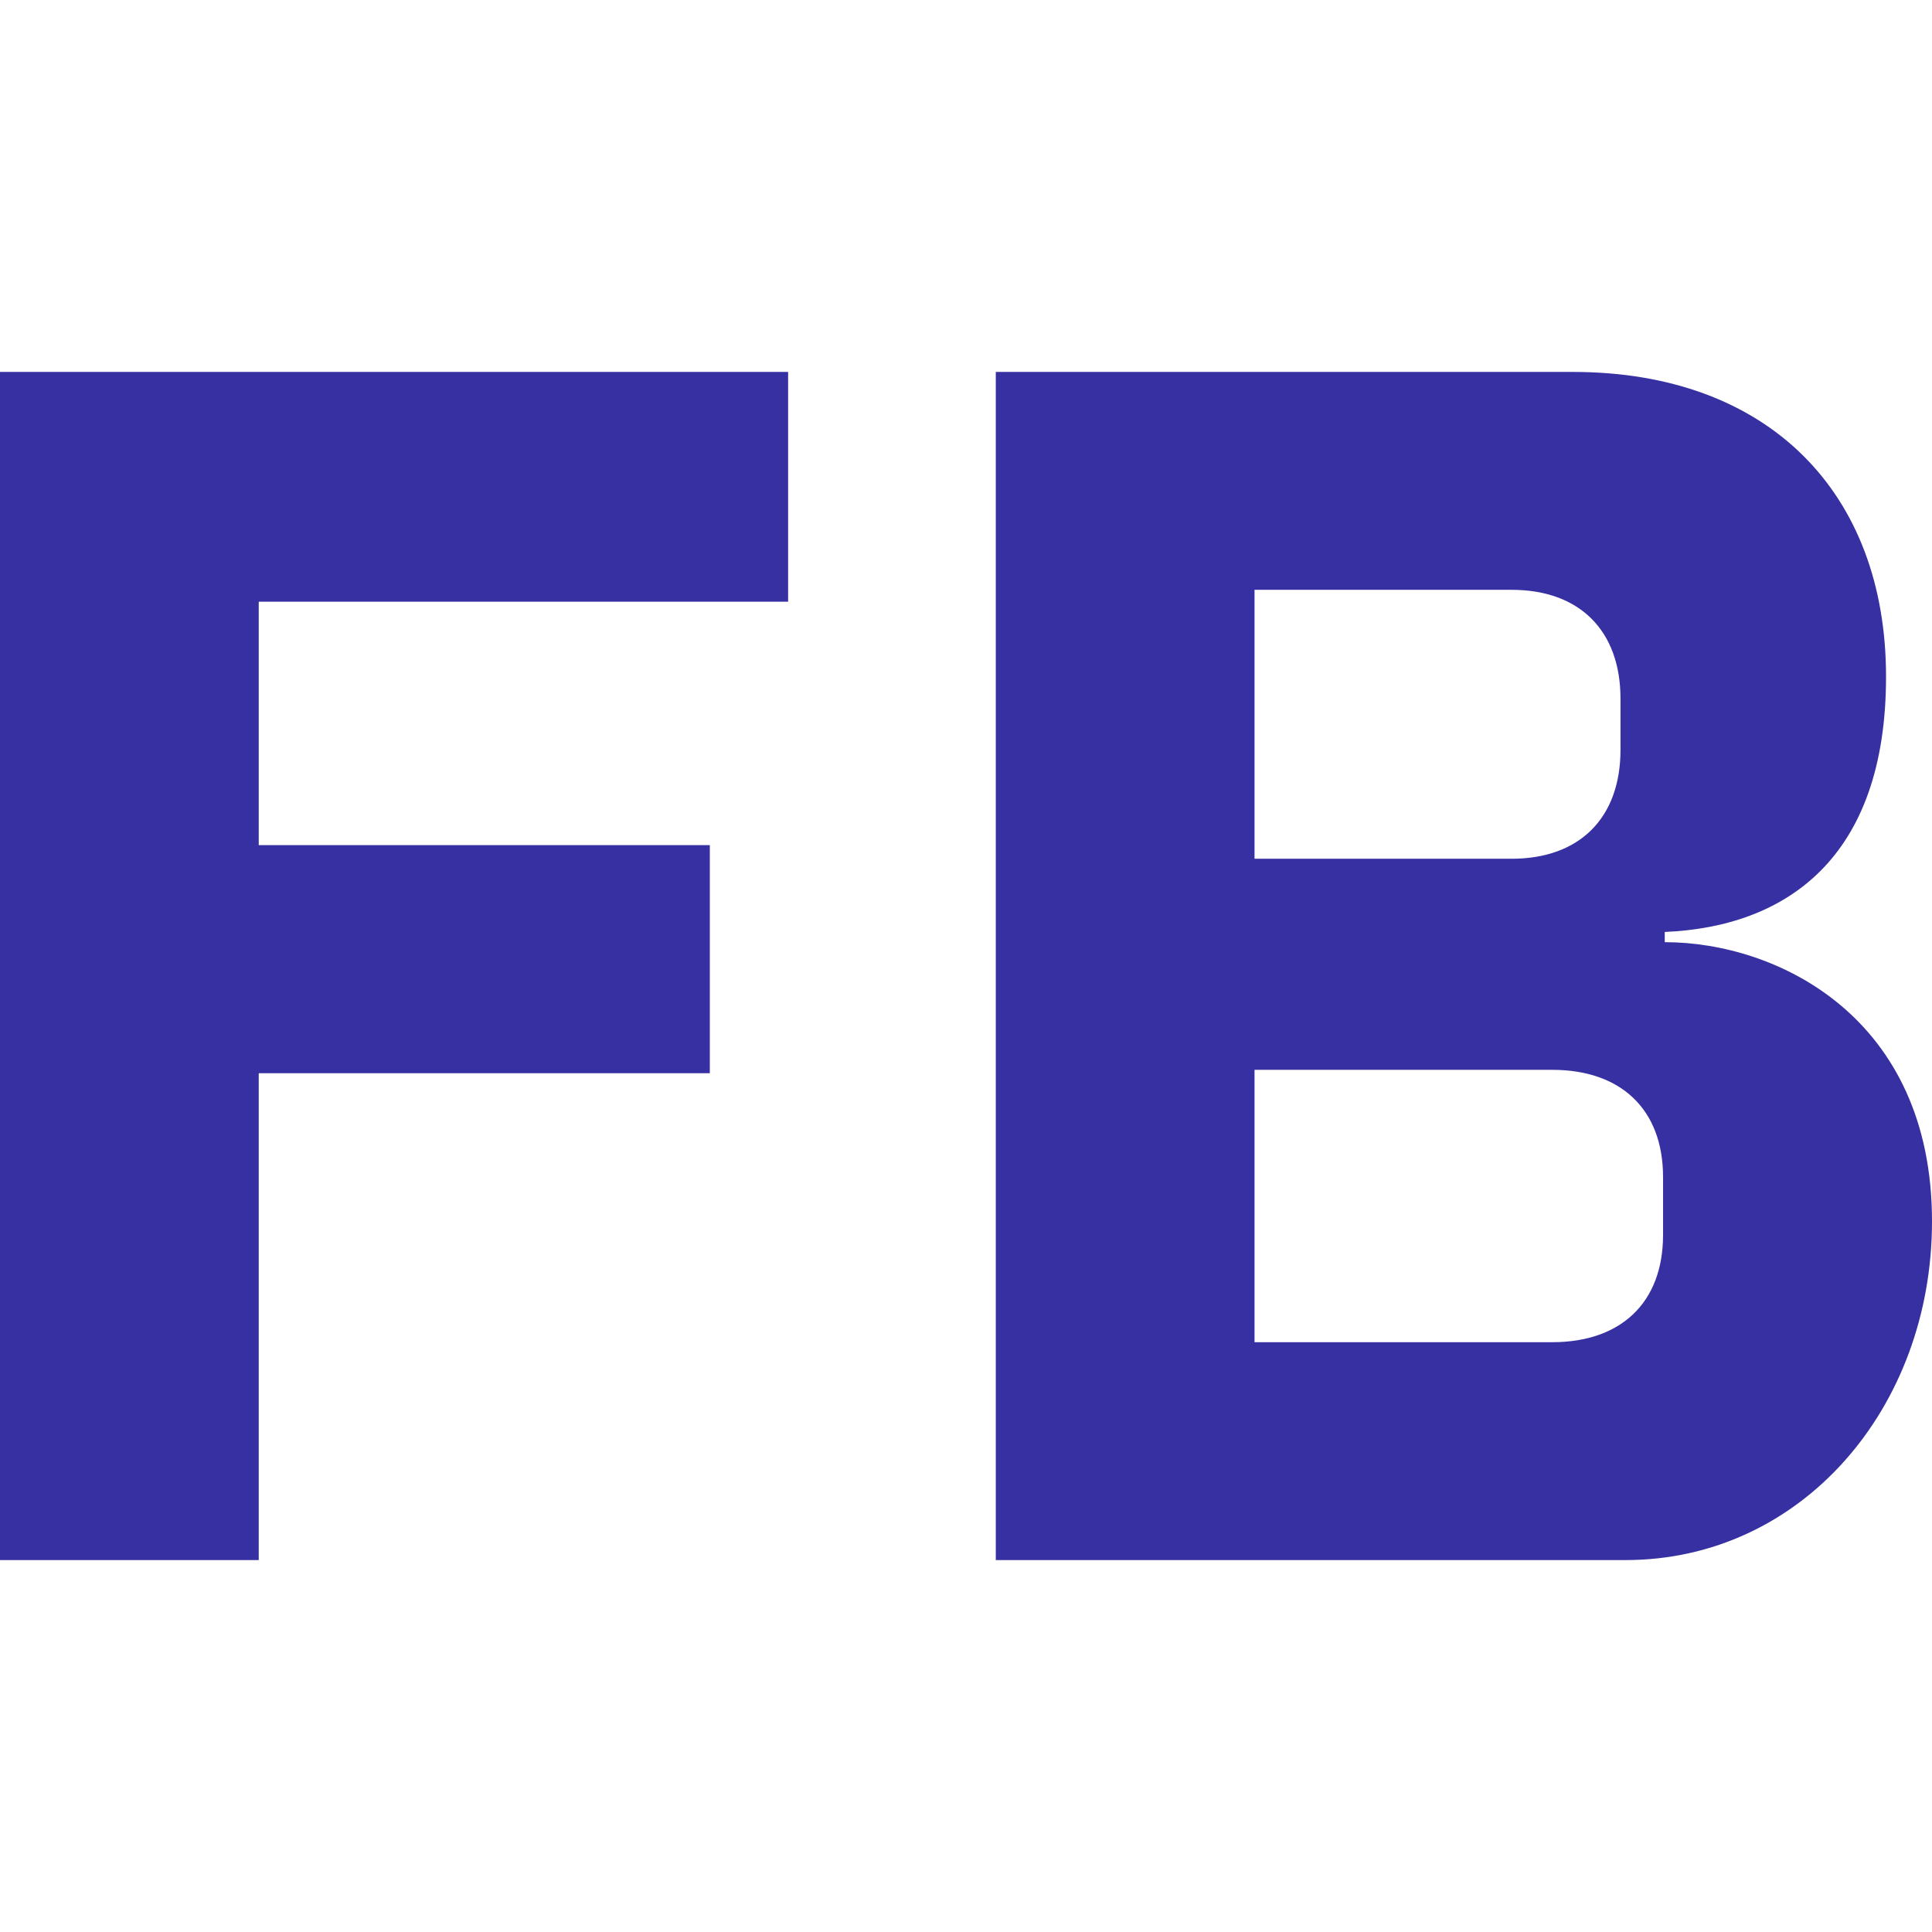
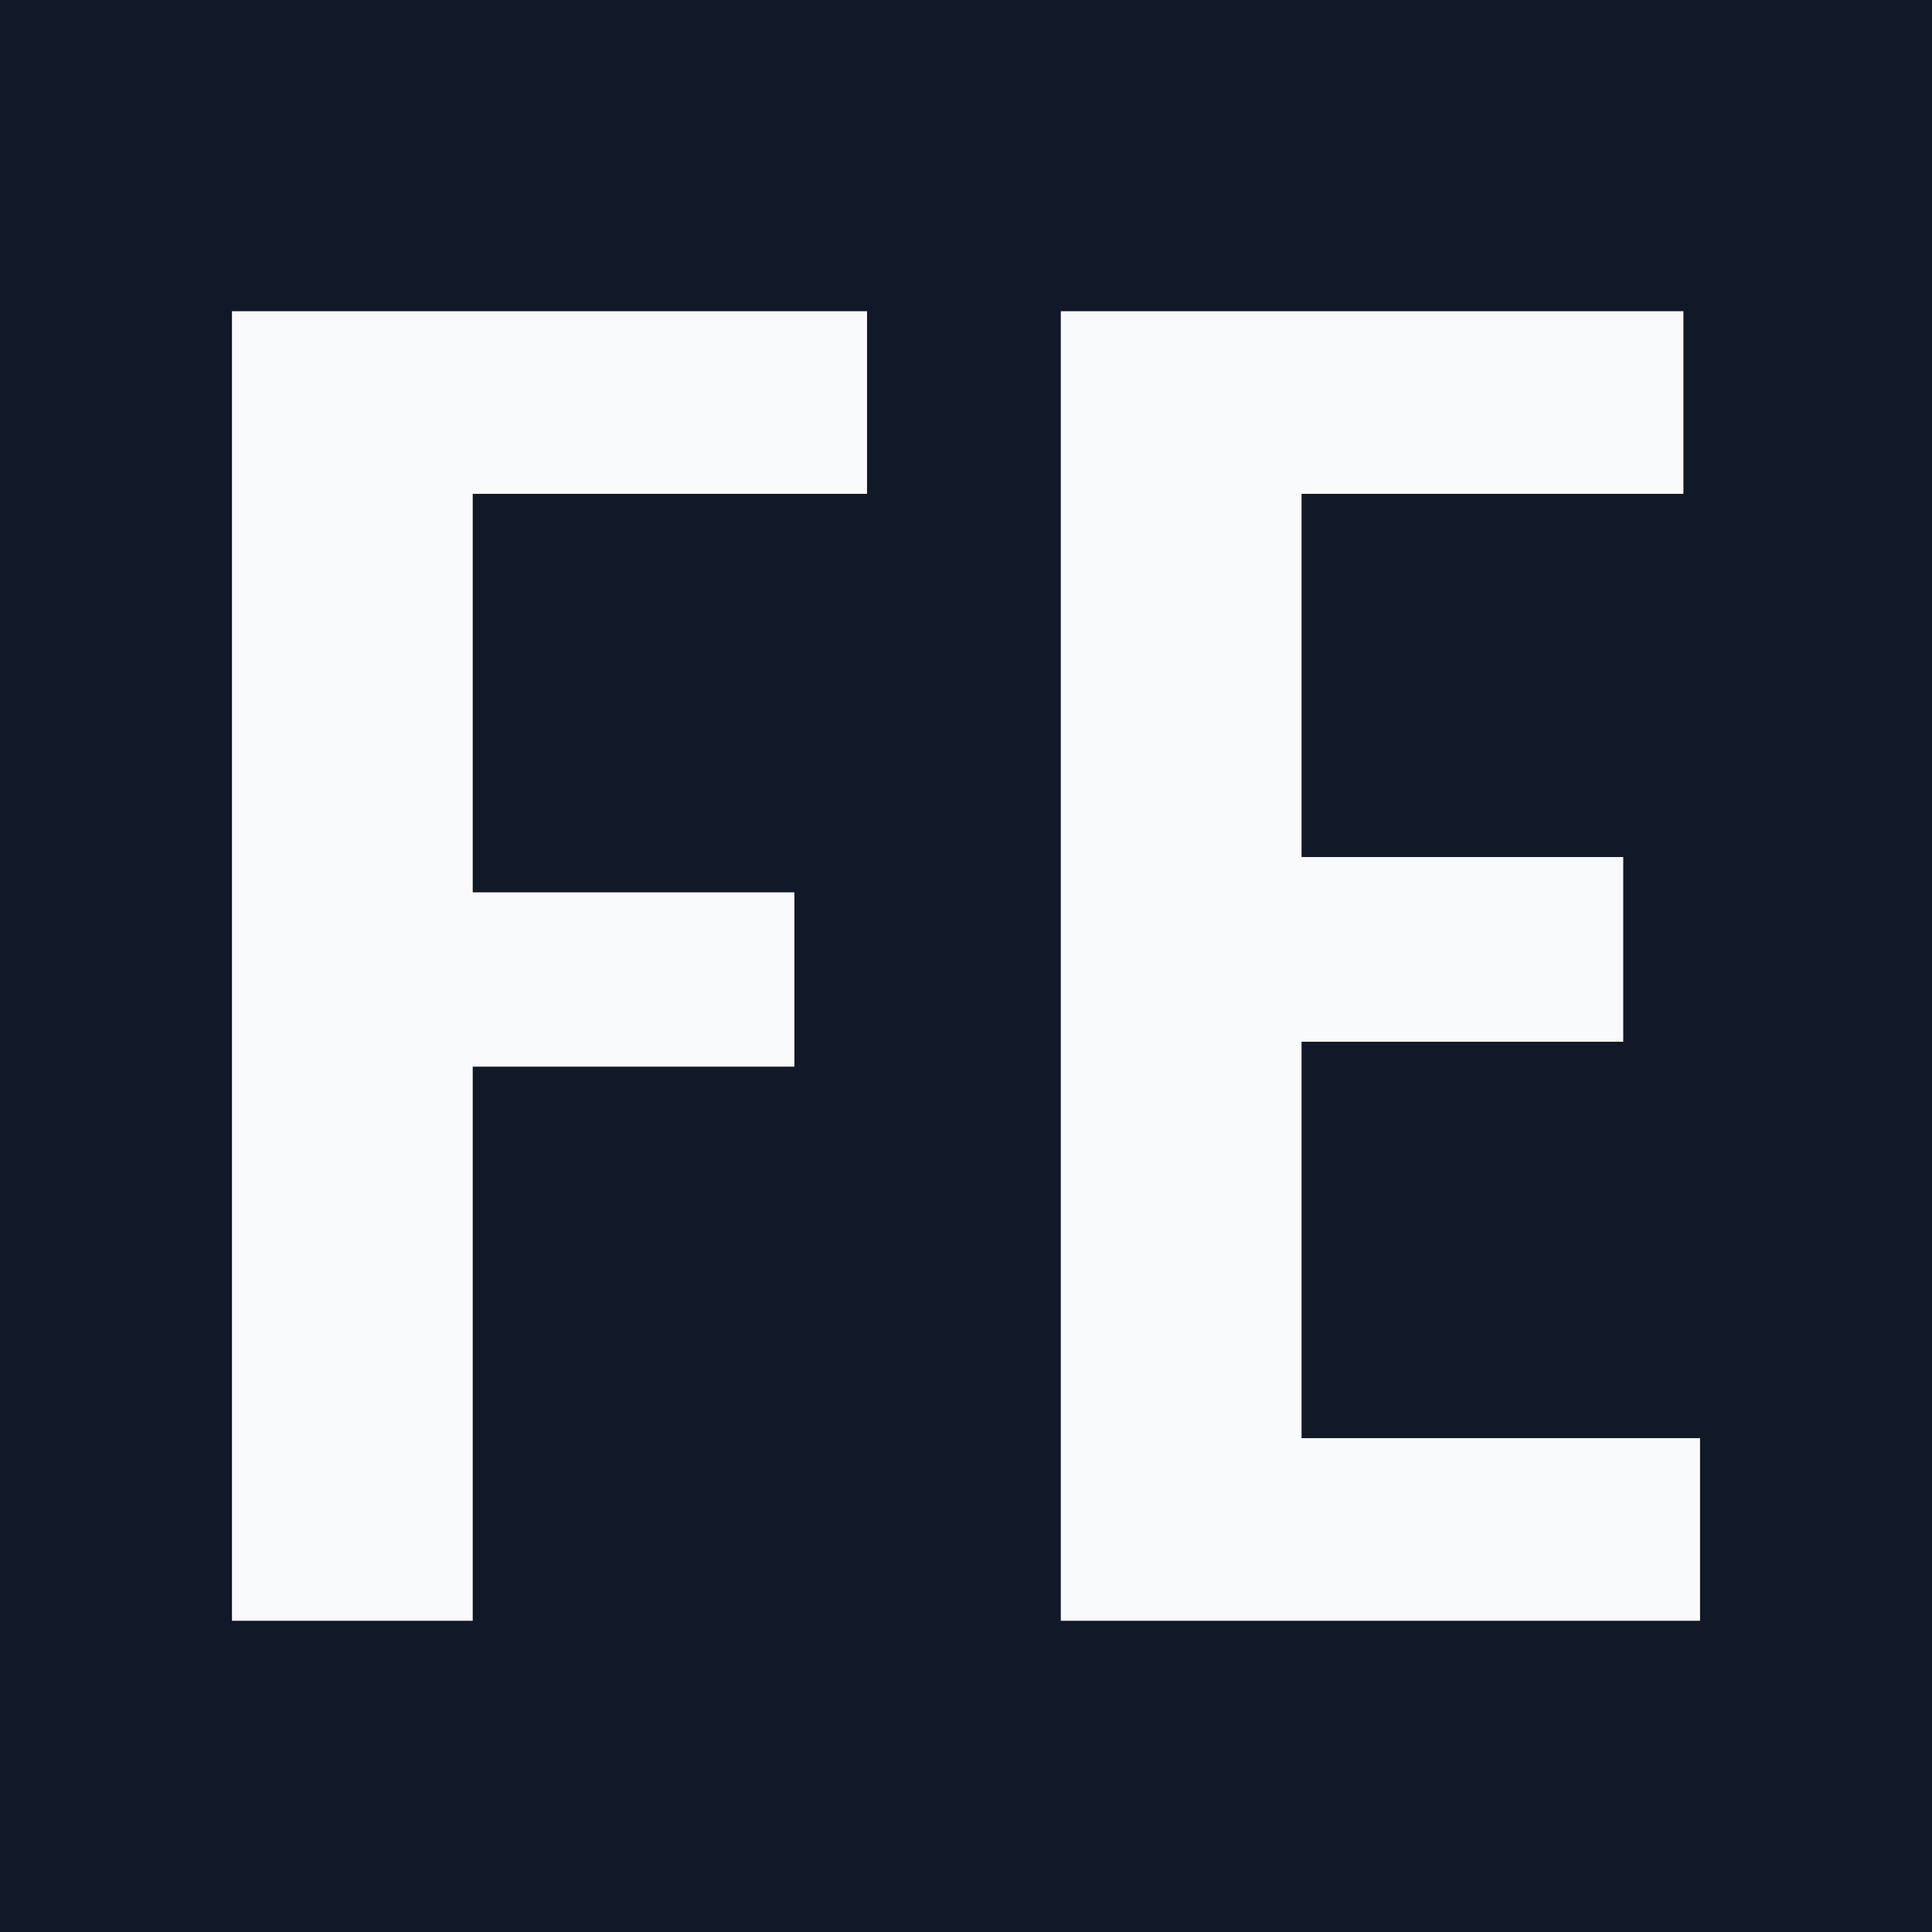
- <svg xmlns="http://www.w3.org/2000/svg" viewBox="0 0 512 512">
-   <style>path{fill:#3730a3}@media(prefers-color-scheme:dark){path {fill:#a5b4fc}}</style>
-   <path d="M263.894 413.435h166.908c46.463 0 81.198-40.149 81.198-89.77 0-54.132-41.05-73.98-70.823-73.98v-2.707c32.028-1.353 58.643-19.397 58.643-67.665 0-48.72-31.126-80.747-83.002-80.747H263.894zm68.568-129.918h78.942c18.044 0 29.322 10.376 29.322 28.42v15.337c0 18.044-11.278 28.42-29.322 28.42h-78.942zm0-127.21h68.116c18.044 0 28.87 10.826 28.87 28.87v13.533c0 18.044-10.826 28.87-28.87 28.87h-68.116zM68.567 413.435V284.418H188.11v-60.447H68.567v-64.508H208.86V98.566H0v314.868z" />
+ <svg xmlns="http://www.w3.org/2000/svg" version="1.1" viewBox="0 0 512 512">
+   <path fill="#111827" d="M0 0h512v512H0z" />
+   <path fill="#f9fafb" d="M61.475 82.475h63.8v347.05h-63.8zm149.05 154v46.2H93.375v-46.2zm19.25-154v48.4h-139.7v-48.4Zm51.35 0h63.8v347.05h-63.8zm149.05 144.65v48.95h-117.15v-48.95zm15.95-144.65v48.4h-136.4v-48.4Zm4.4 298.65v48.4h-140.8v-48.4z" />
</svg>
